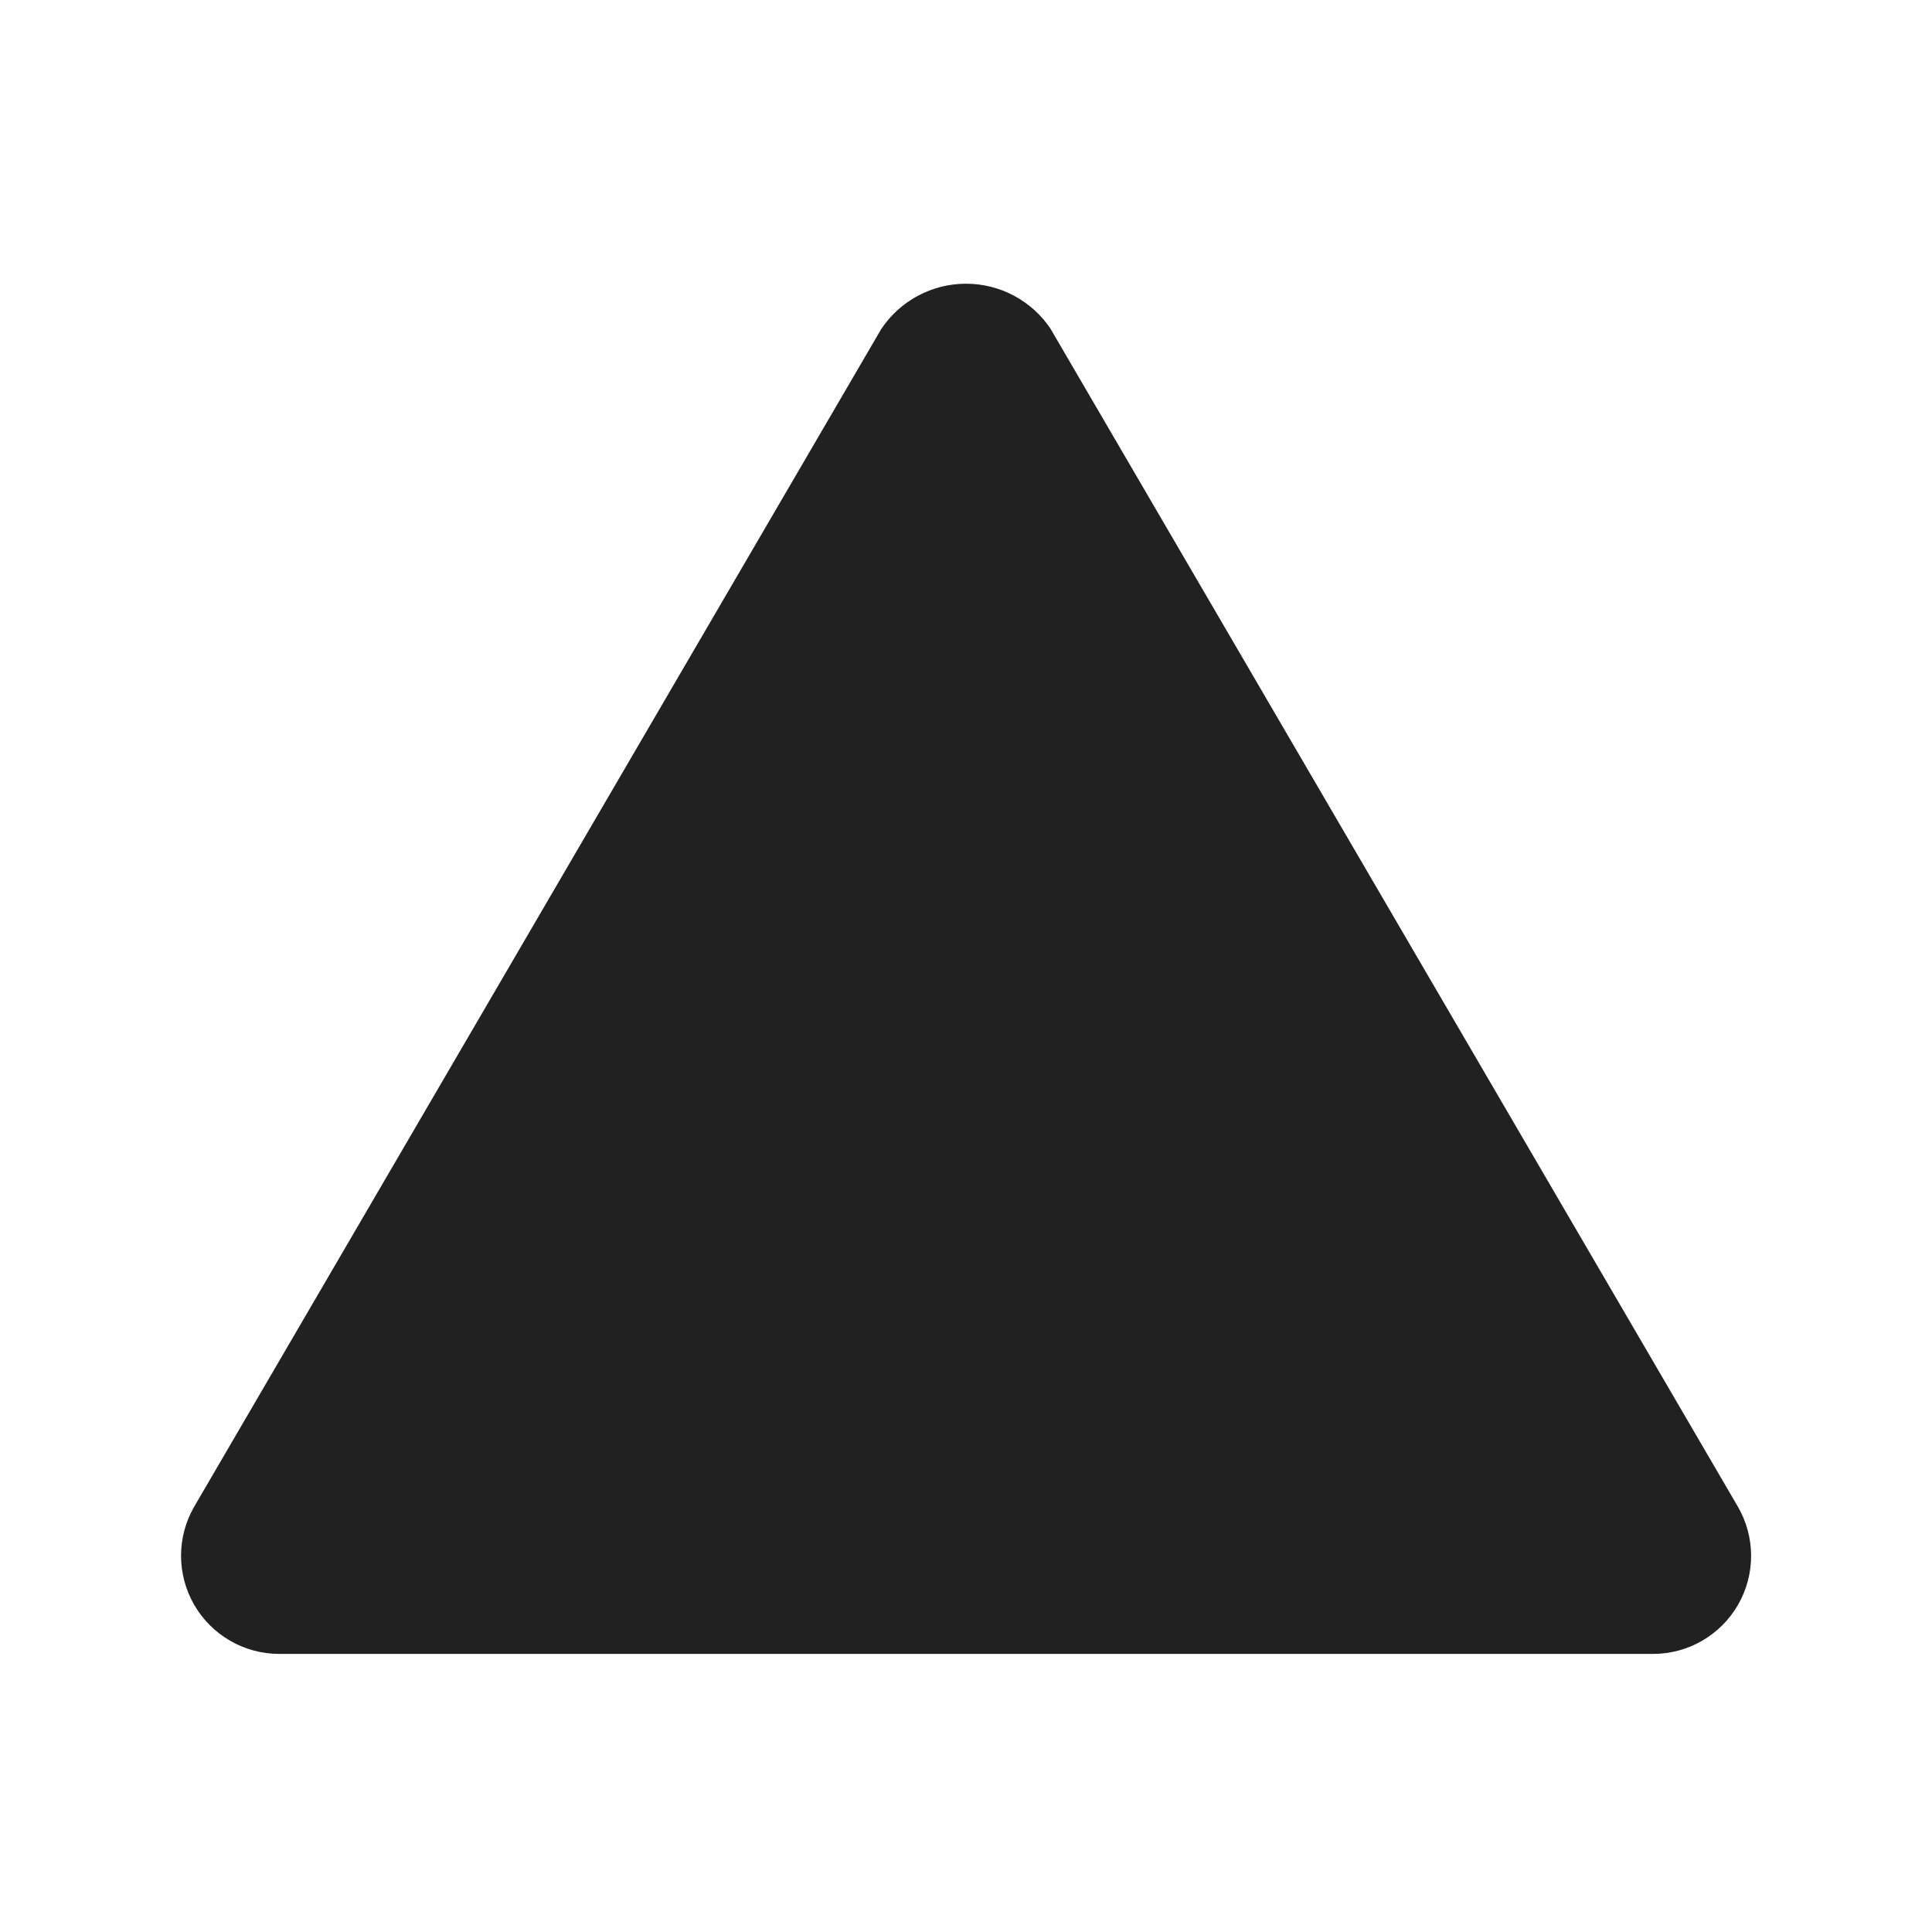
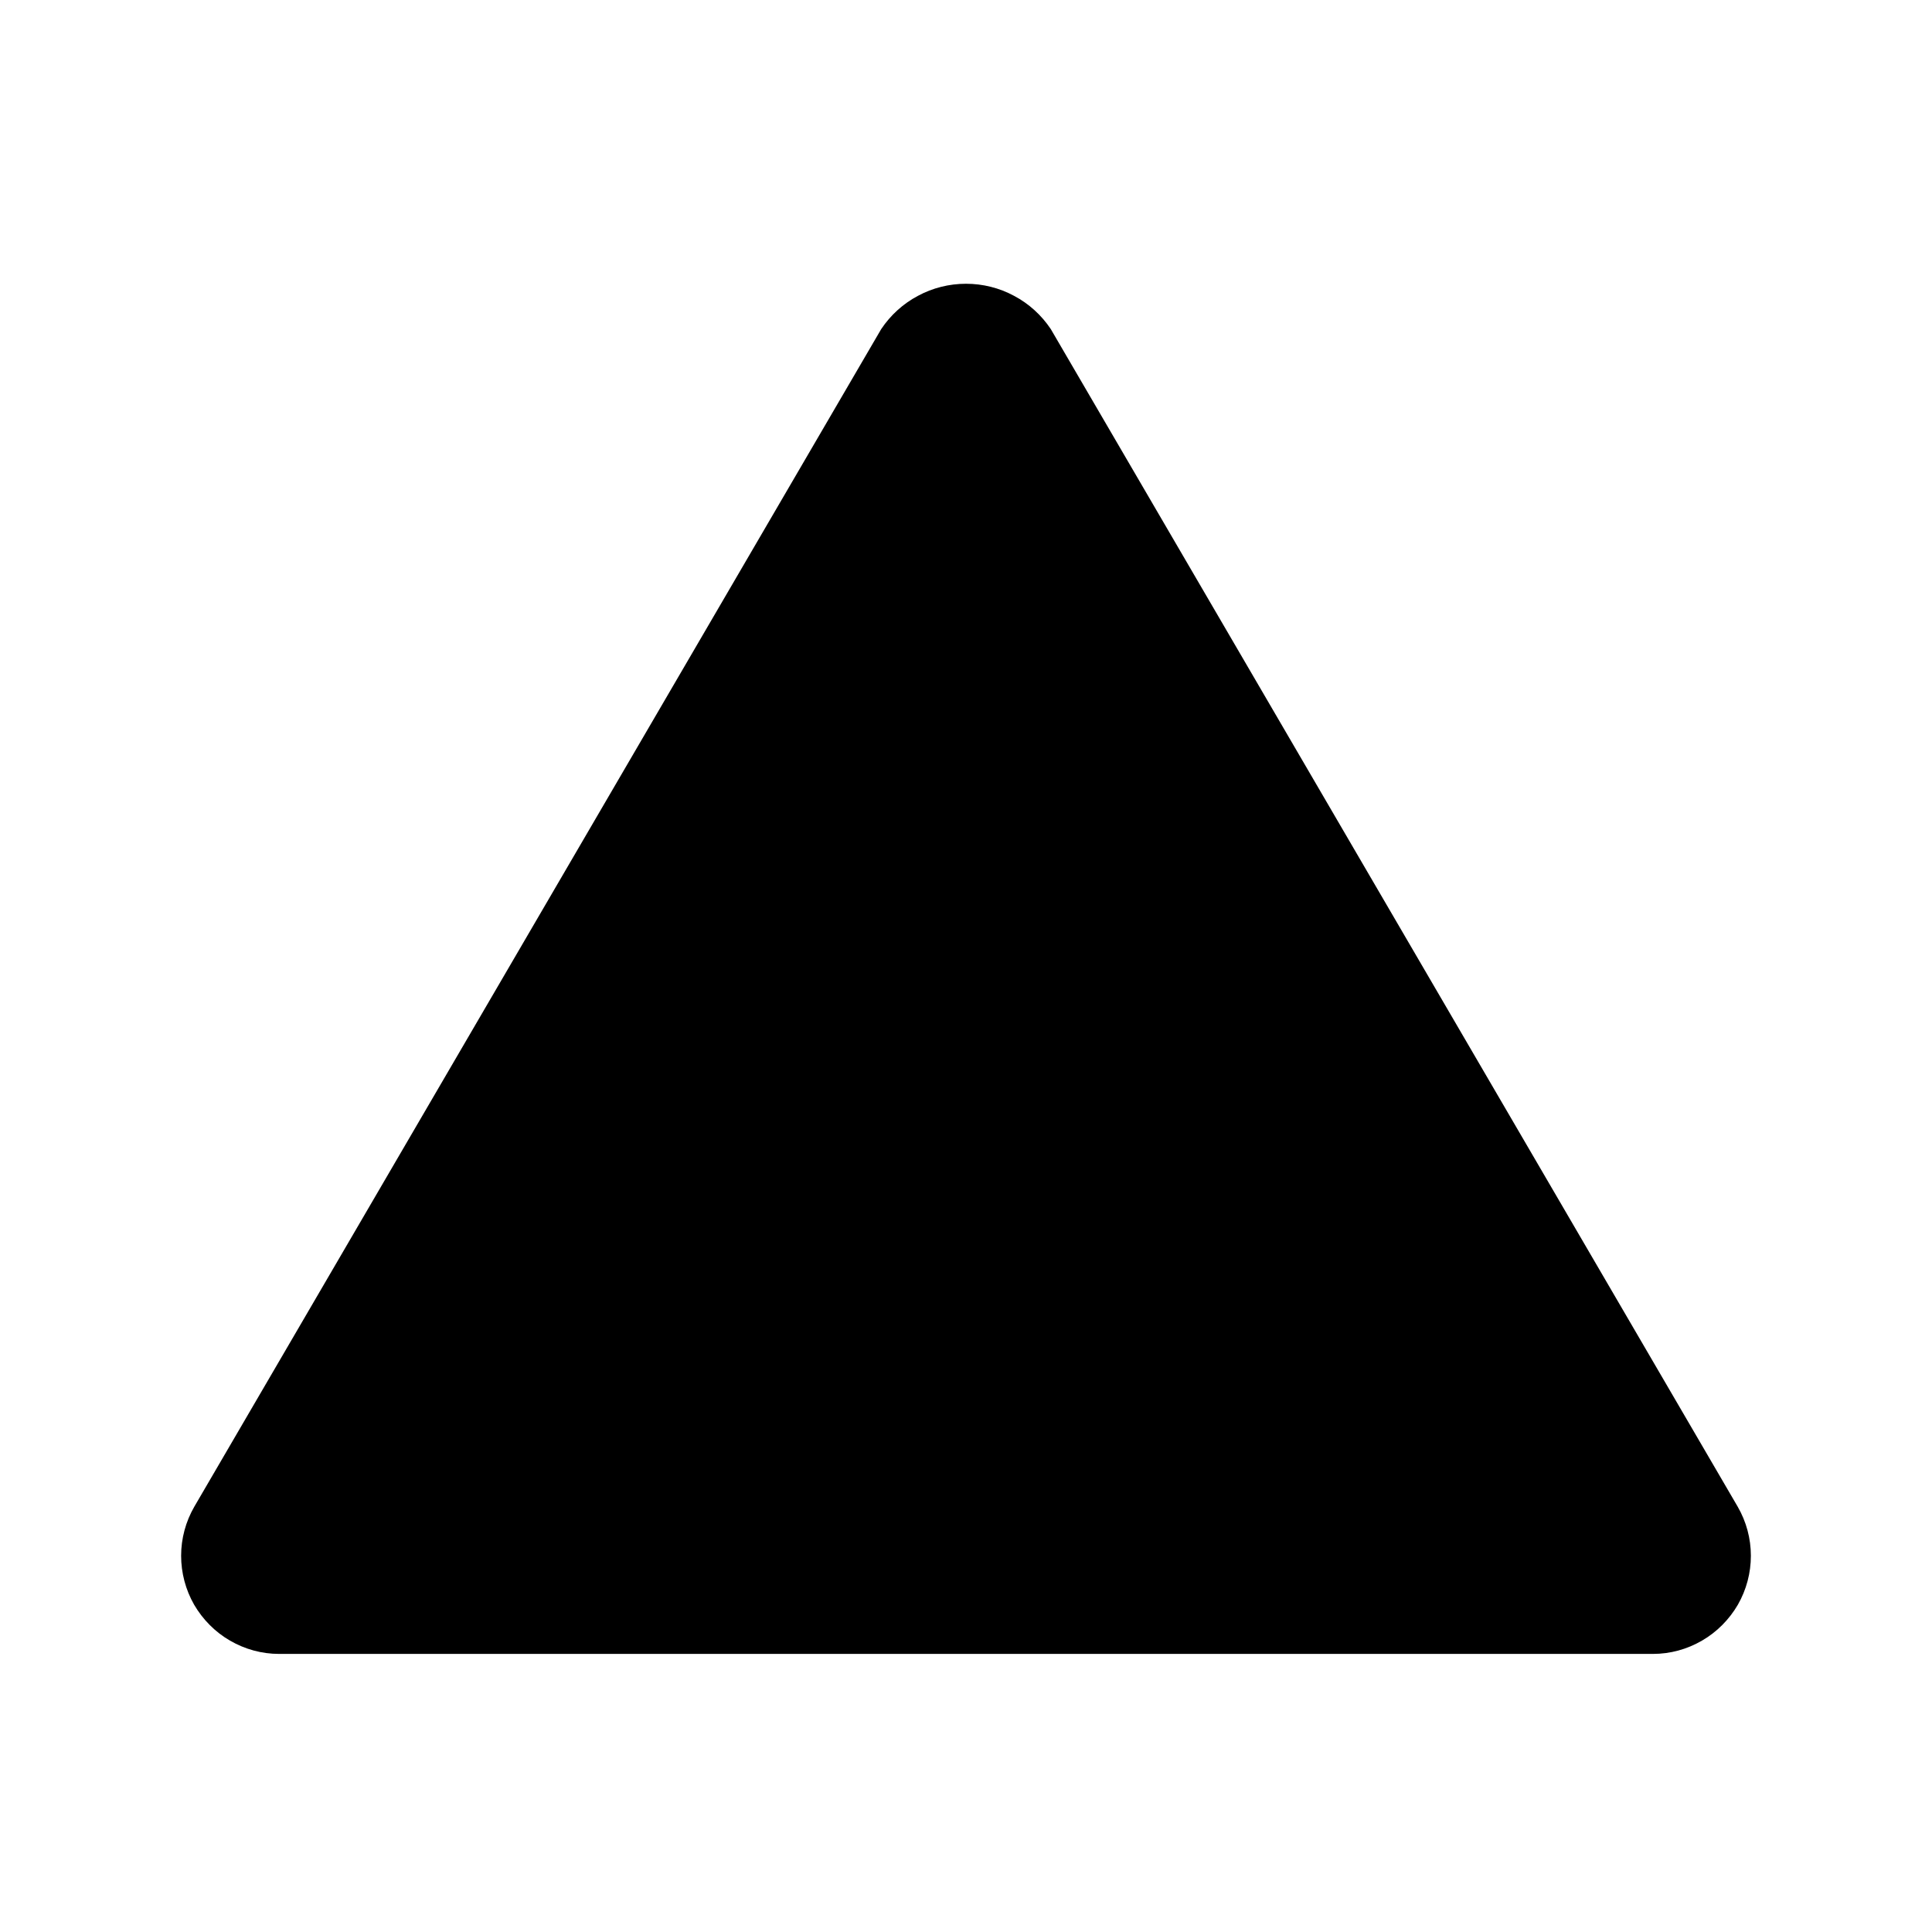
- <svg xmlns="http://www.w3.org/2000/svg" width="16" height="16" viewBox="0 0 16 16">
-   <path d="M8.702 2.725a.844.844 0 0 0-1.404 0l-5.69 9.753a.813.813 0 0 0 .703 1.219H13.69a.812.812 0 0 0 .702-1.22l-5.69-9.751Z" fill="#212121" />
+ <svg xmlns="http://www.w3.org/2000/svg" width="16" height="16" viewBox="0 0 16 16" fill="none">
+   <path d="M8.702 2.725C8.625 2.61 8.521 2.515 8.398 2.45C8.276 2.384 8.139 2.35 8 2.35C7.861 2.35 7.724 2.384 7.602 2.45C7.479 2.515 7.375 2.61 7.298 2.725L1.609 12.478C1.538 12.601 1.5 12.741 1.5 12.884C1.5 13.026 1.537 13.166 1.608 13.29C1.68 13.413 1.782 13.516 1.905 13.587C2.029 13.659 2.169 13.697 2.311 13.697H13.689C13.832 13.697 13.971 13.659 14.095 13.587C14.218 13.516 14.32 13.413 14.392 13.29C14.463 13.166 14.5 13.026 14.5 12.884C14.5 12.741 14.462 12.601 14.391 12.478L8.702 2.725Z" fill="black" />
</svg>
